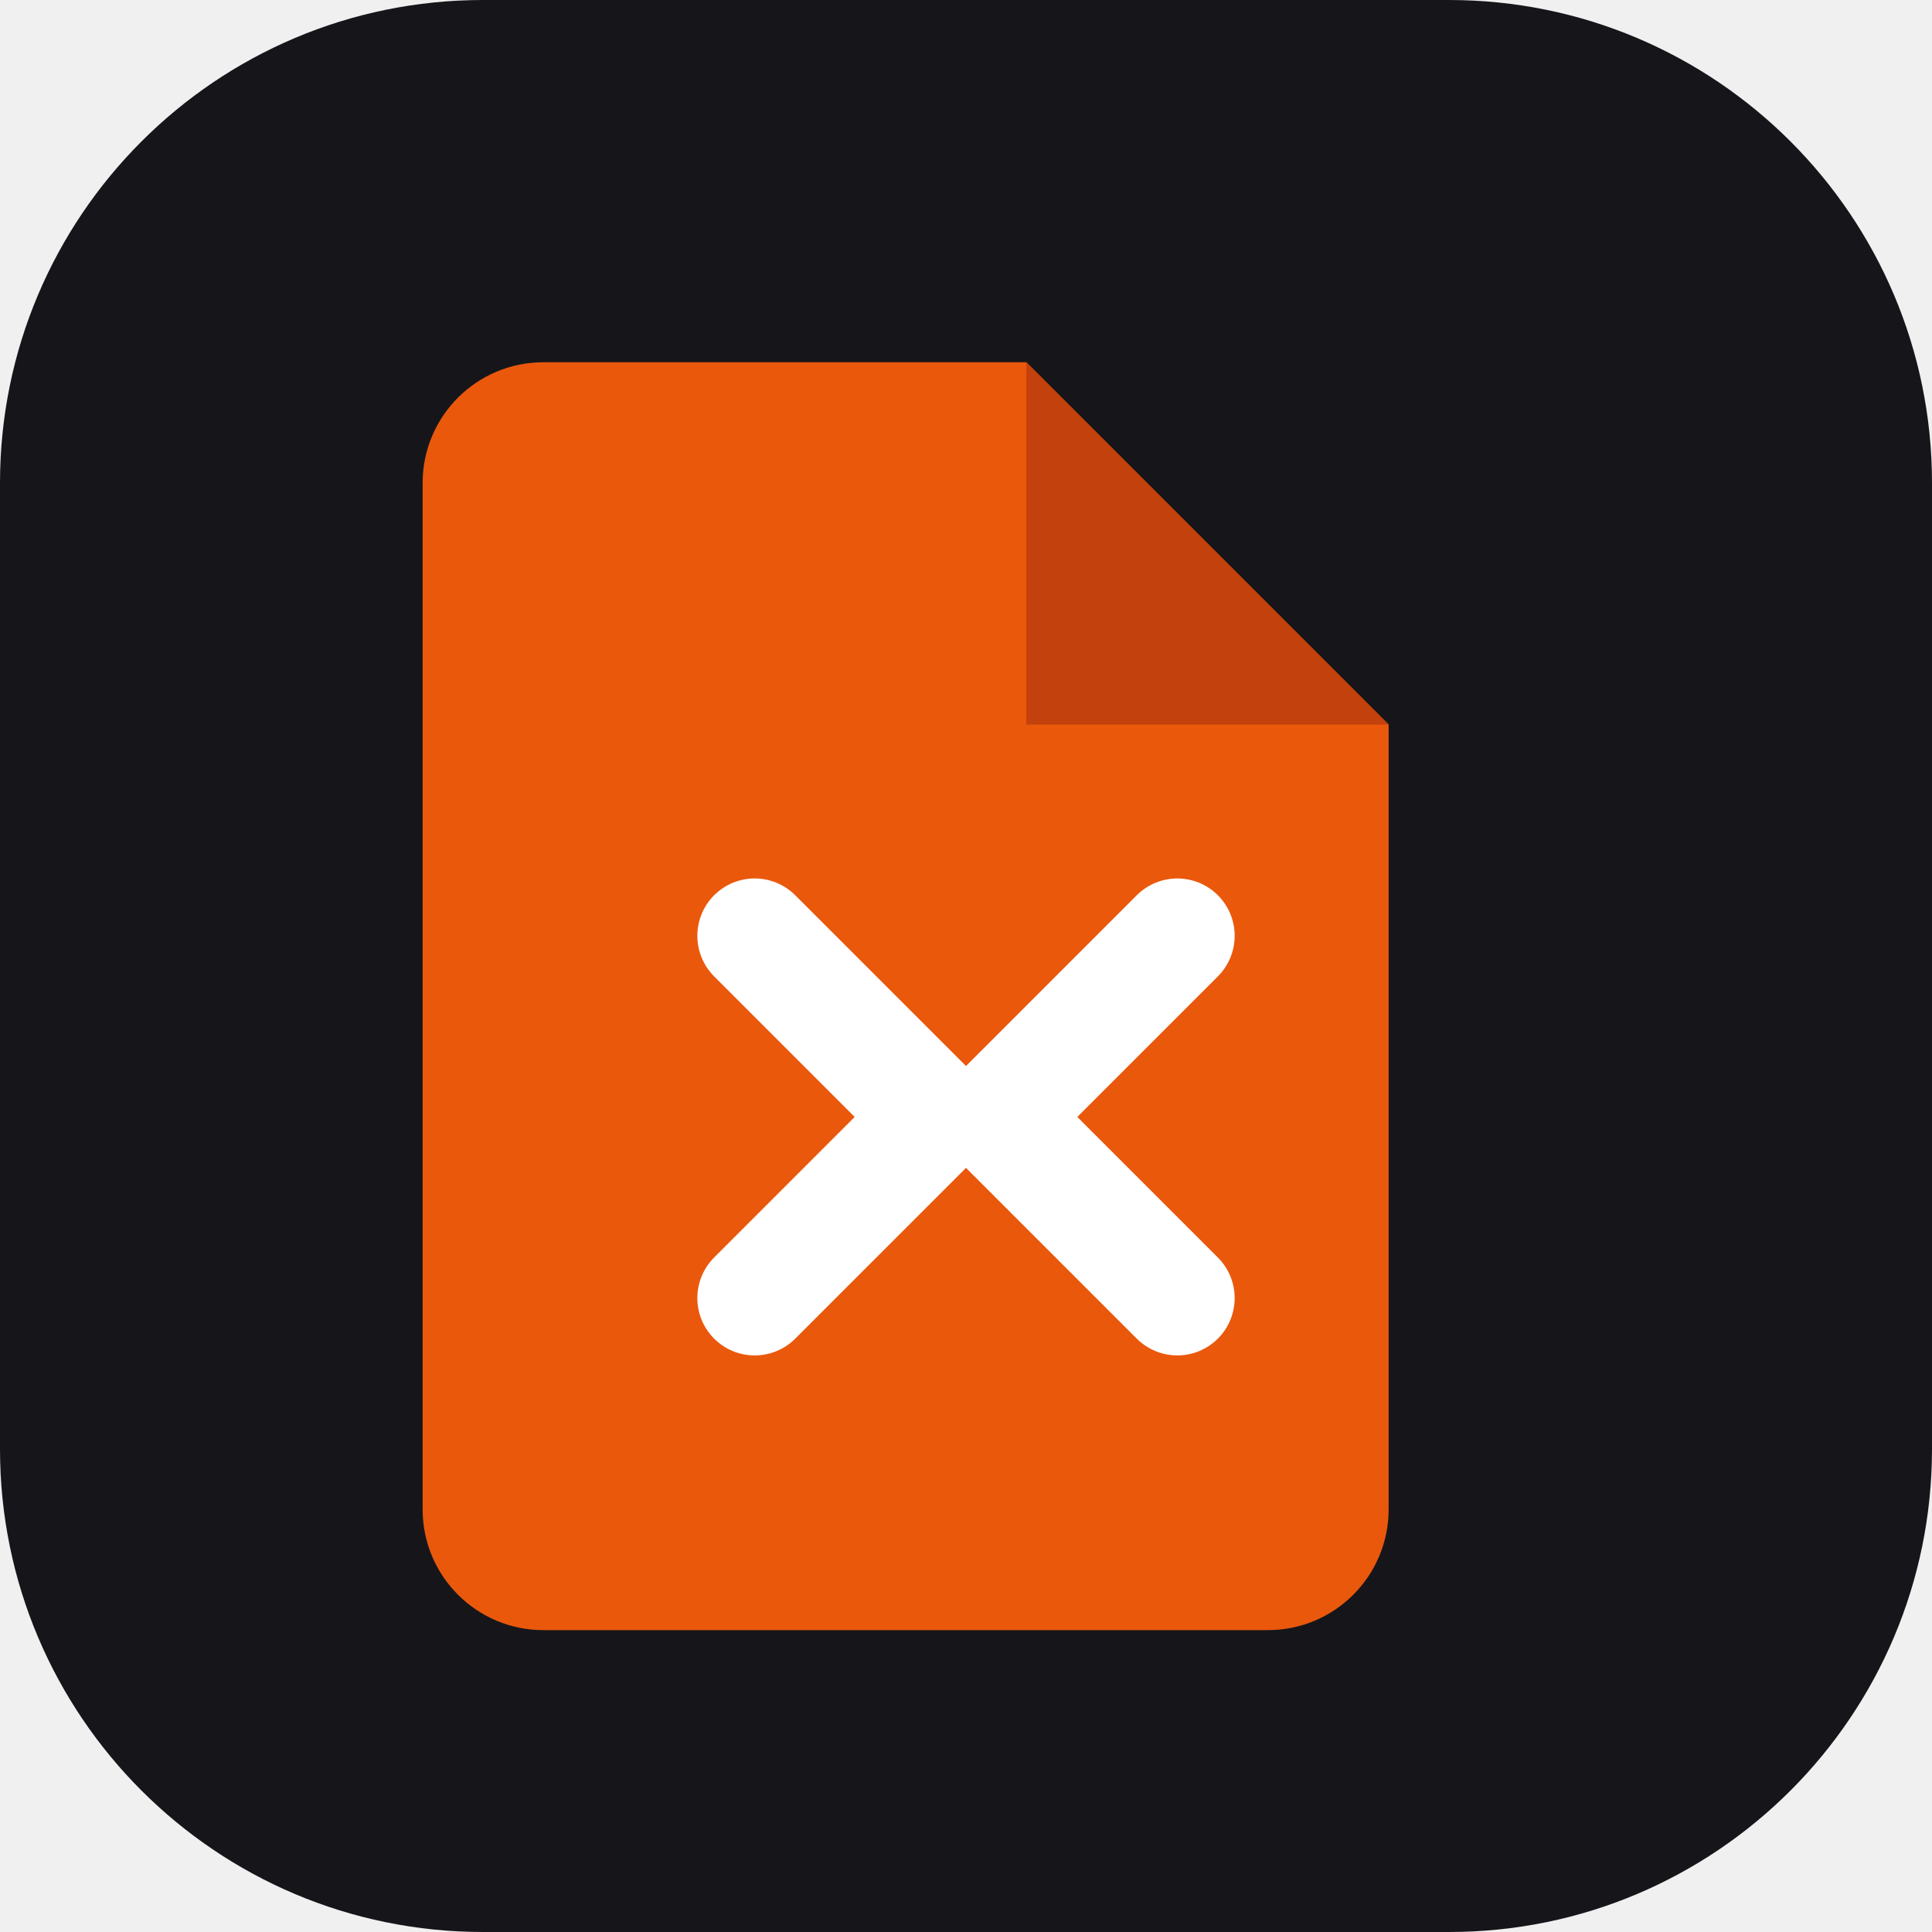
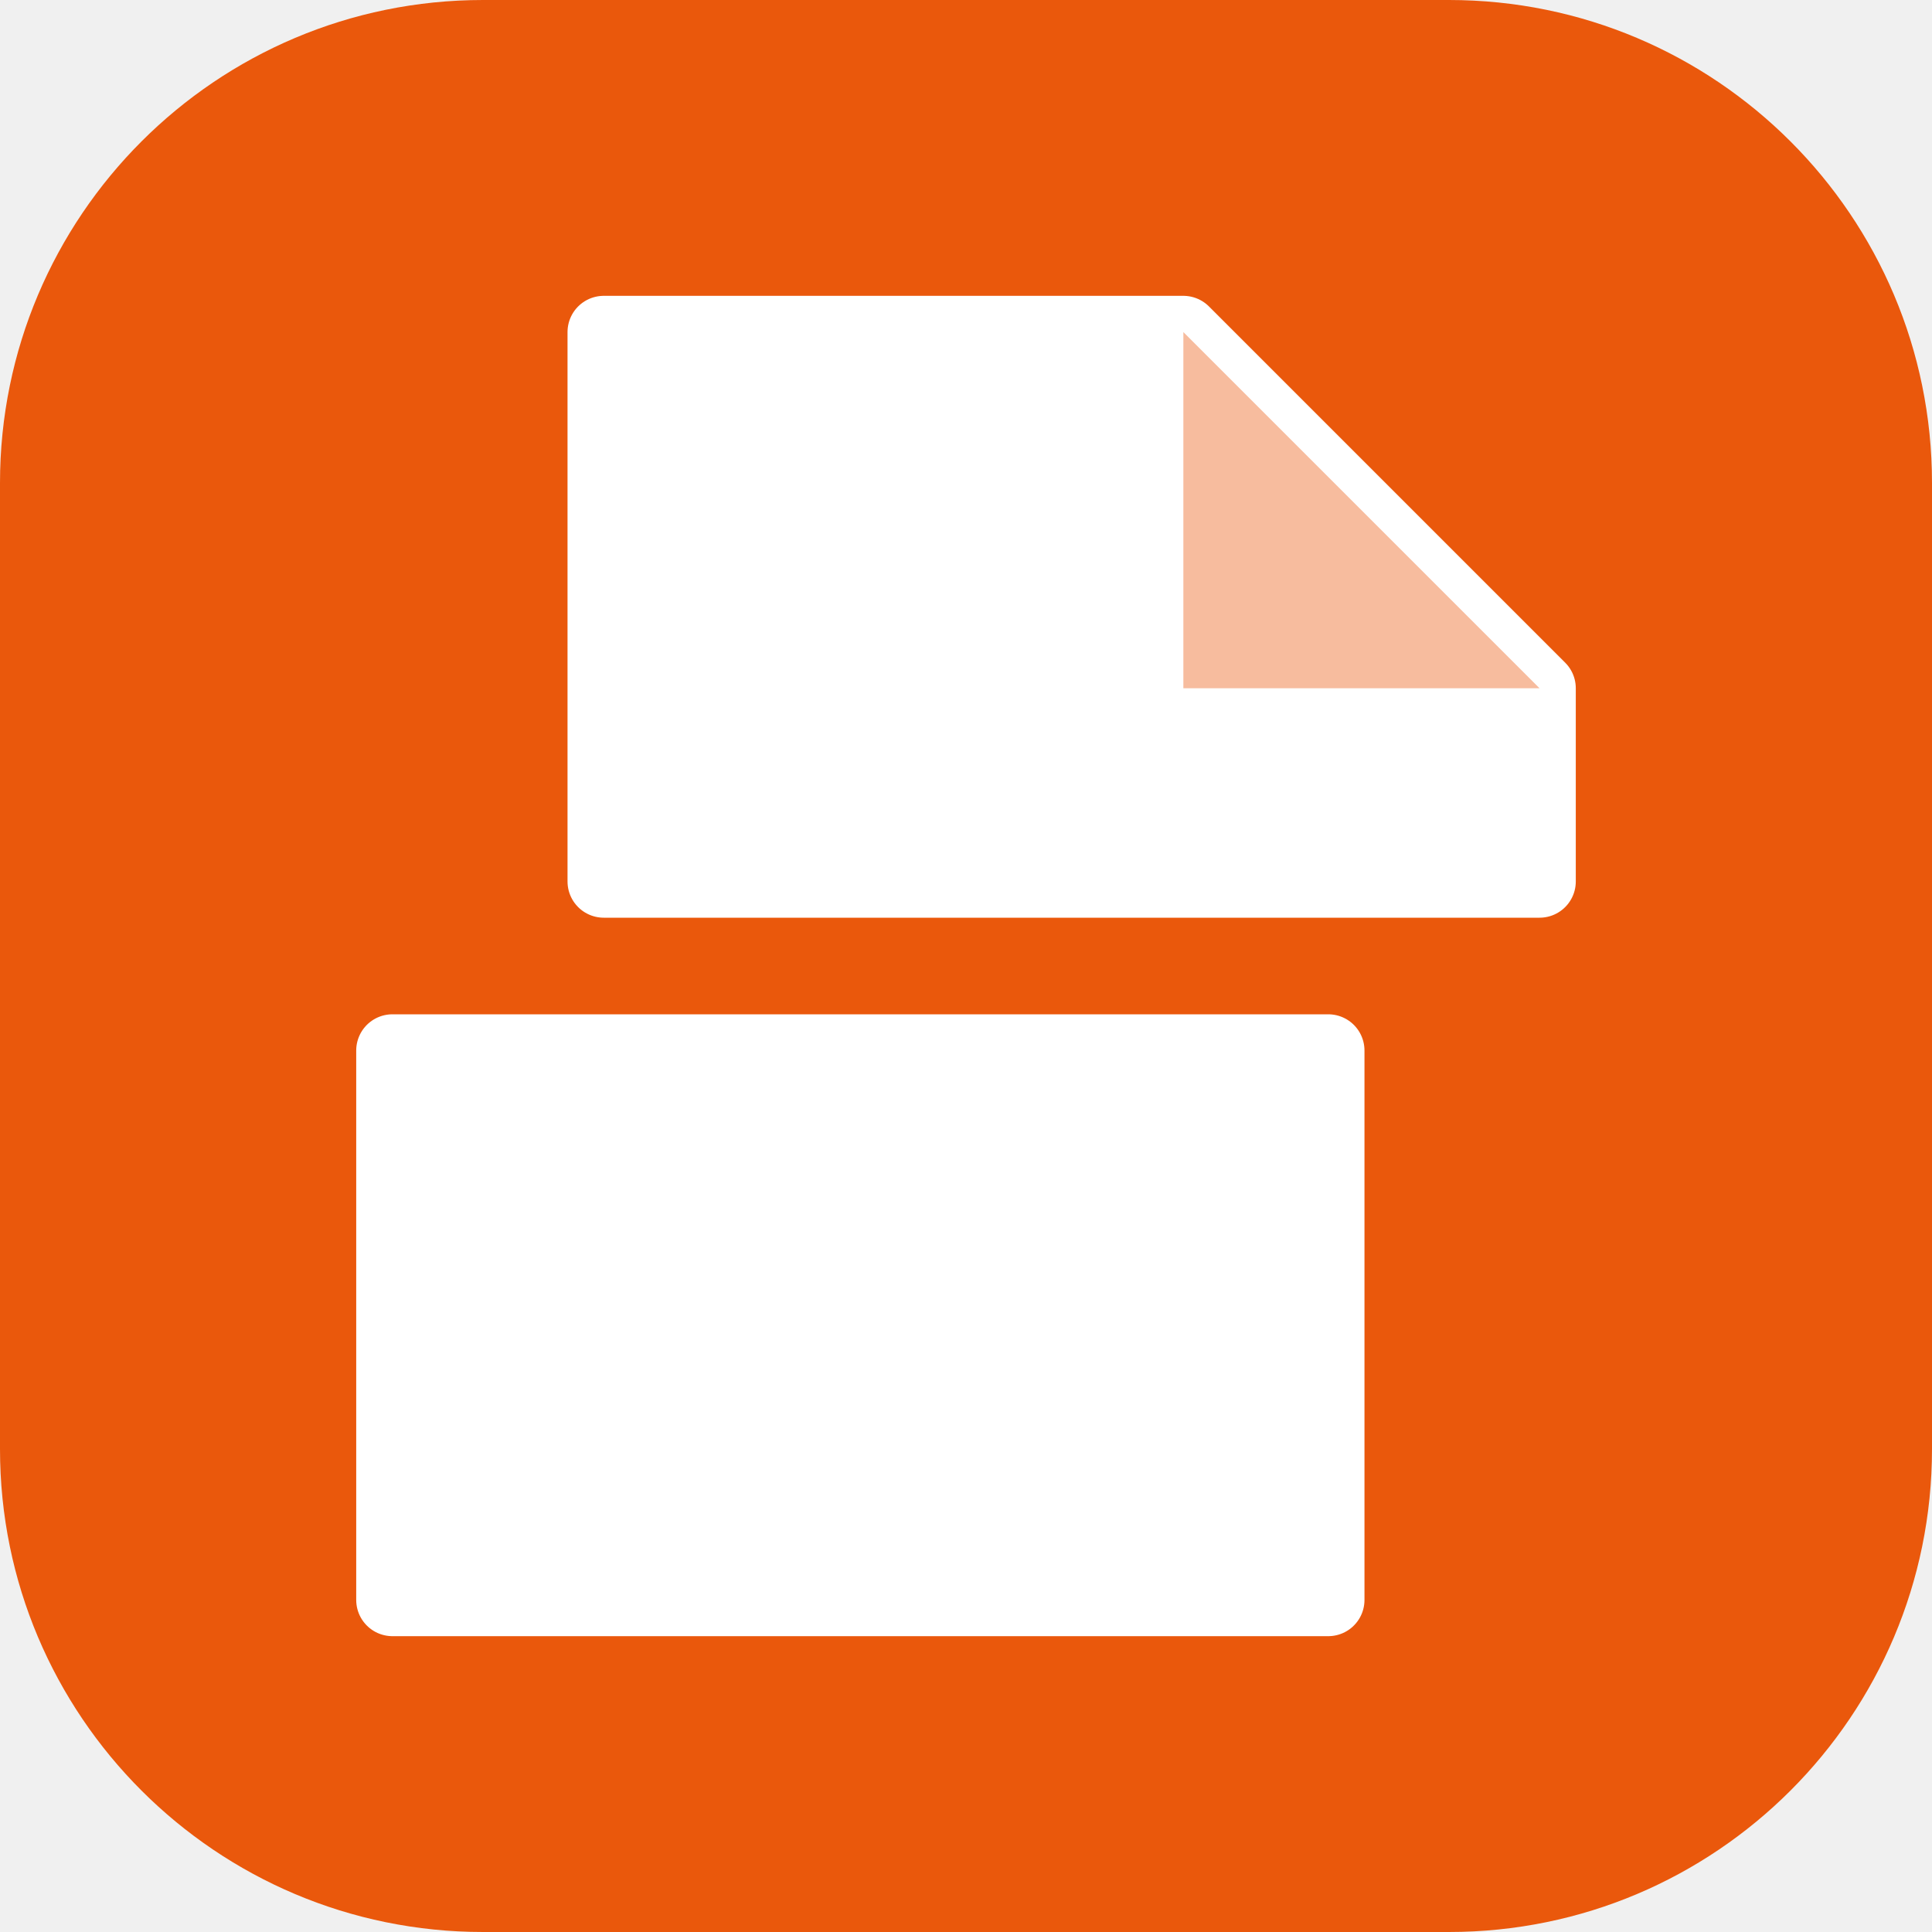
<svg xmlns="http://www.w3.org/2000/svg" viewBox="0 0 32 32">
-   <rect width="32" height="32" rx="8" fill="#16161a" />
-   <path d="M9 6h8l6 6v13a2 2 0 0 1-2 2H9a2 2 0 0 1-2-2V8a2 2 0 0 1 2-2Z" fill="#ea580c" />
-   <path d="M17 6v6h6" fill="#c2410c" />
-   <path d="m12.5 15.5 3 3-3 3M19.5 21.5l-3-3 3-3" stroke="#ffffff" stroke-width="1.9" fill="none" stroke-linecap="round" stroke-linejoin="round" />
+   <rect width="32" height="32" rx="8" fill="#ea580c" />
+   <path d="M10 5.5H19.6L25.5 11.4V14.6H10Z" fill="#fff" stroke="#fff" stroke-width="1.2" stroke-linejoin="round" />
+   <path d="M19.6 5.5V11.4H25.5Z" fill="#ea580c" opacity="0.4" />
+   <path d="M6.5 17.4H22V26.5H6.5Z" fill="#fff" stroke="#fff" stroke-width="1.2" stroke-linejoin="round" />
</svg>
